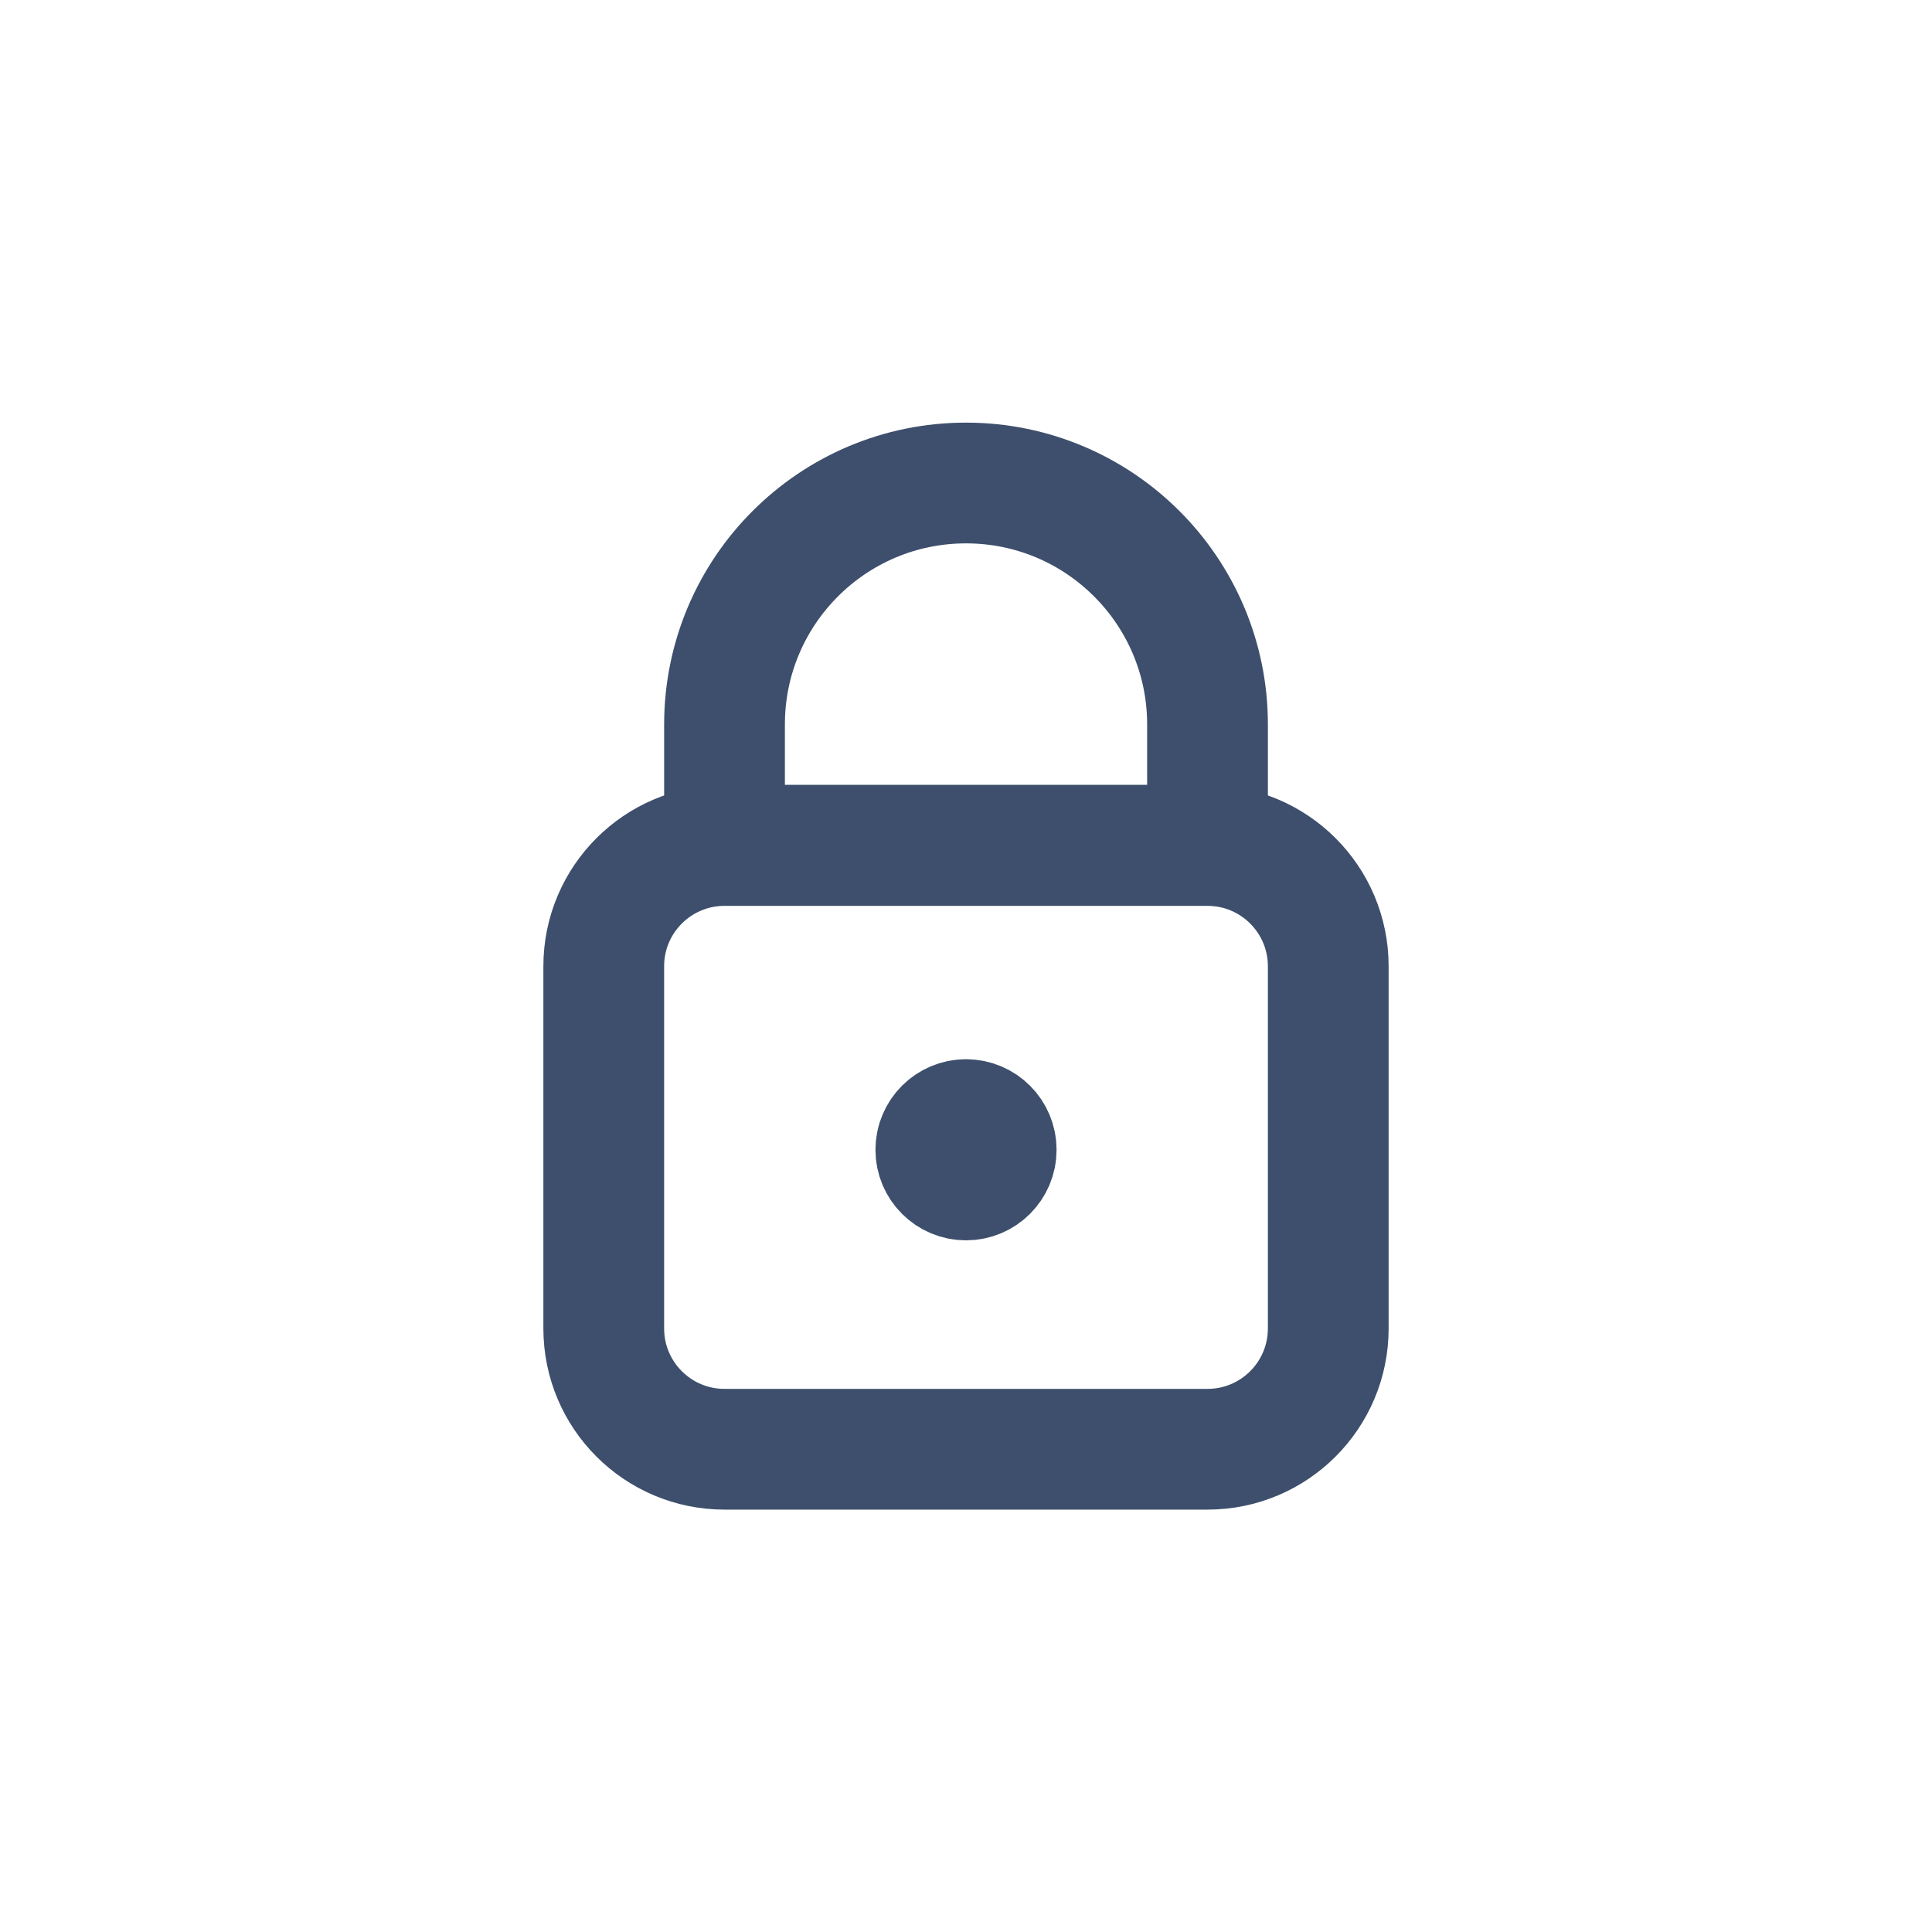
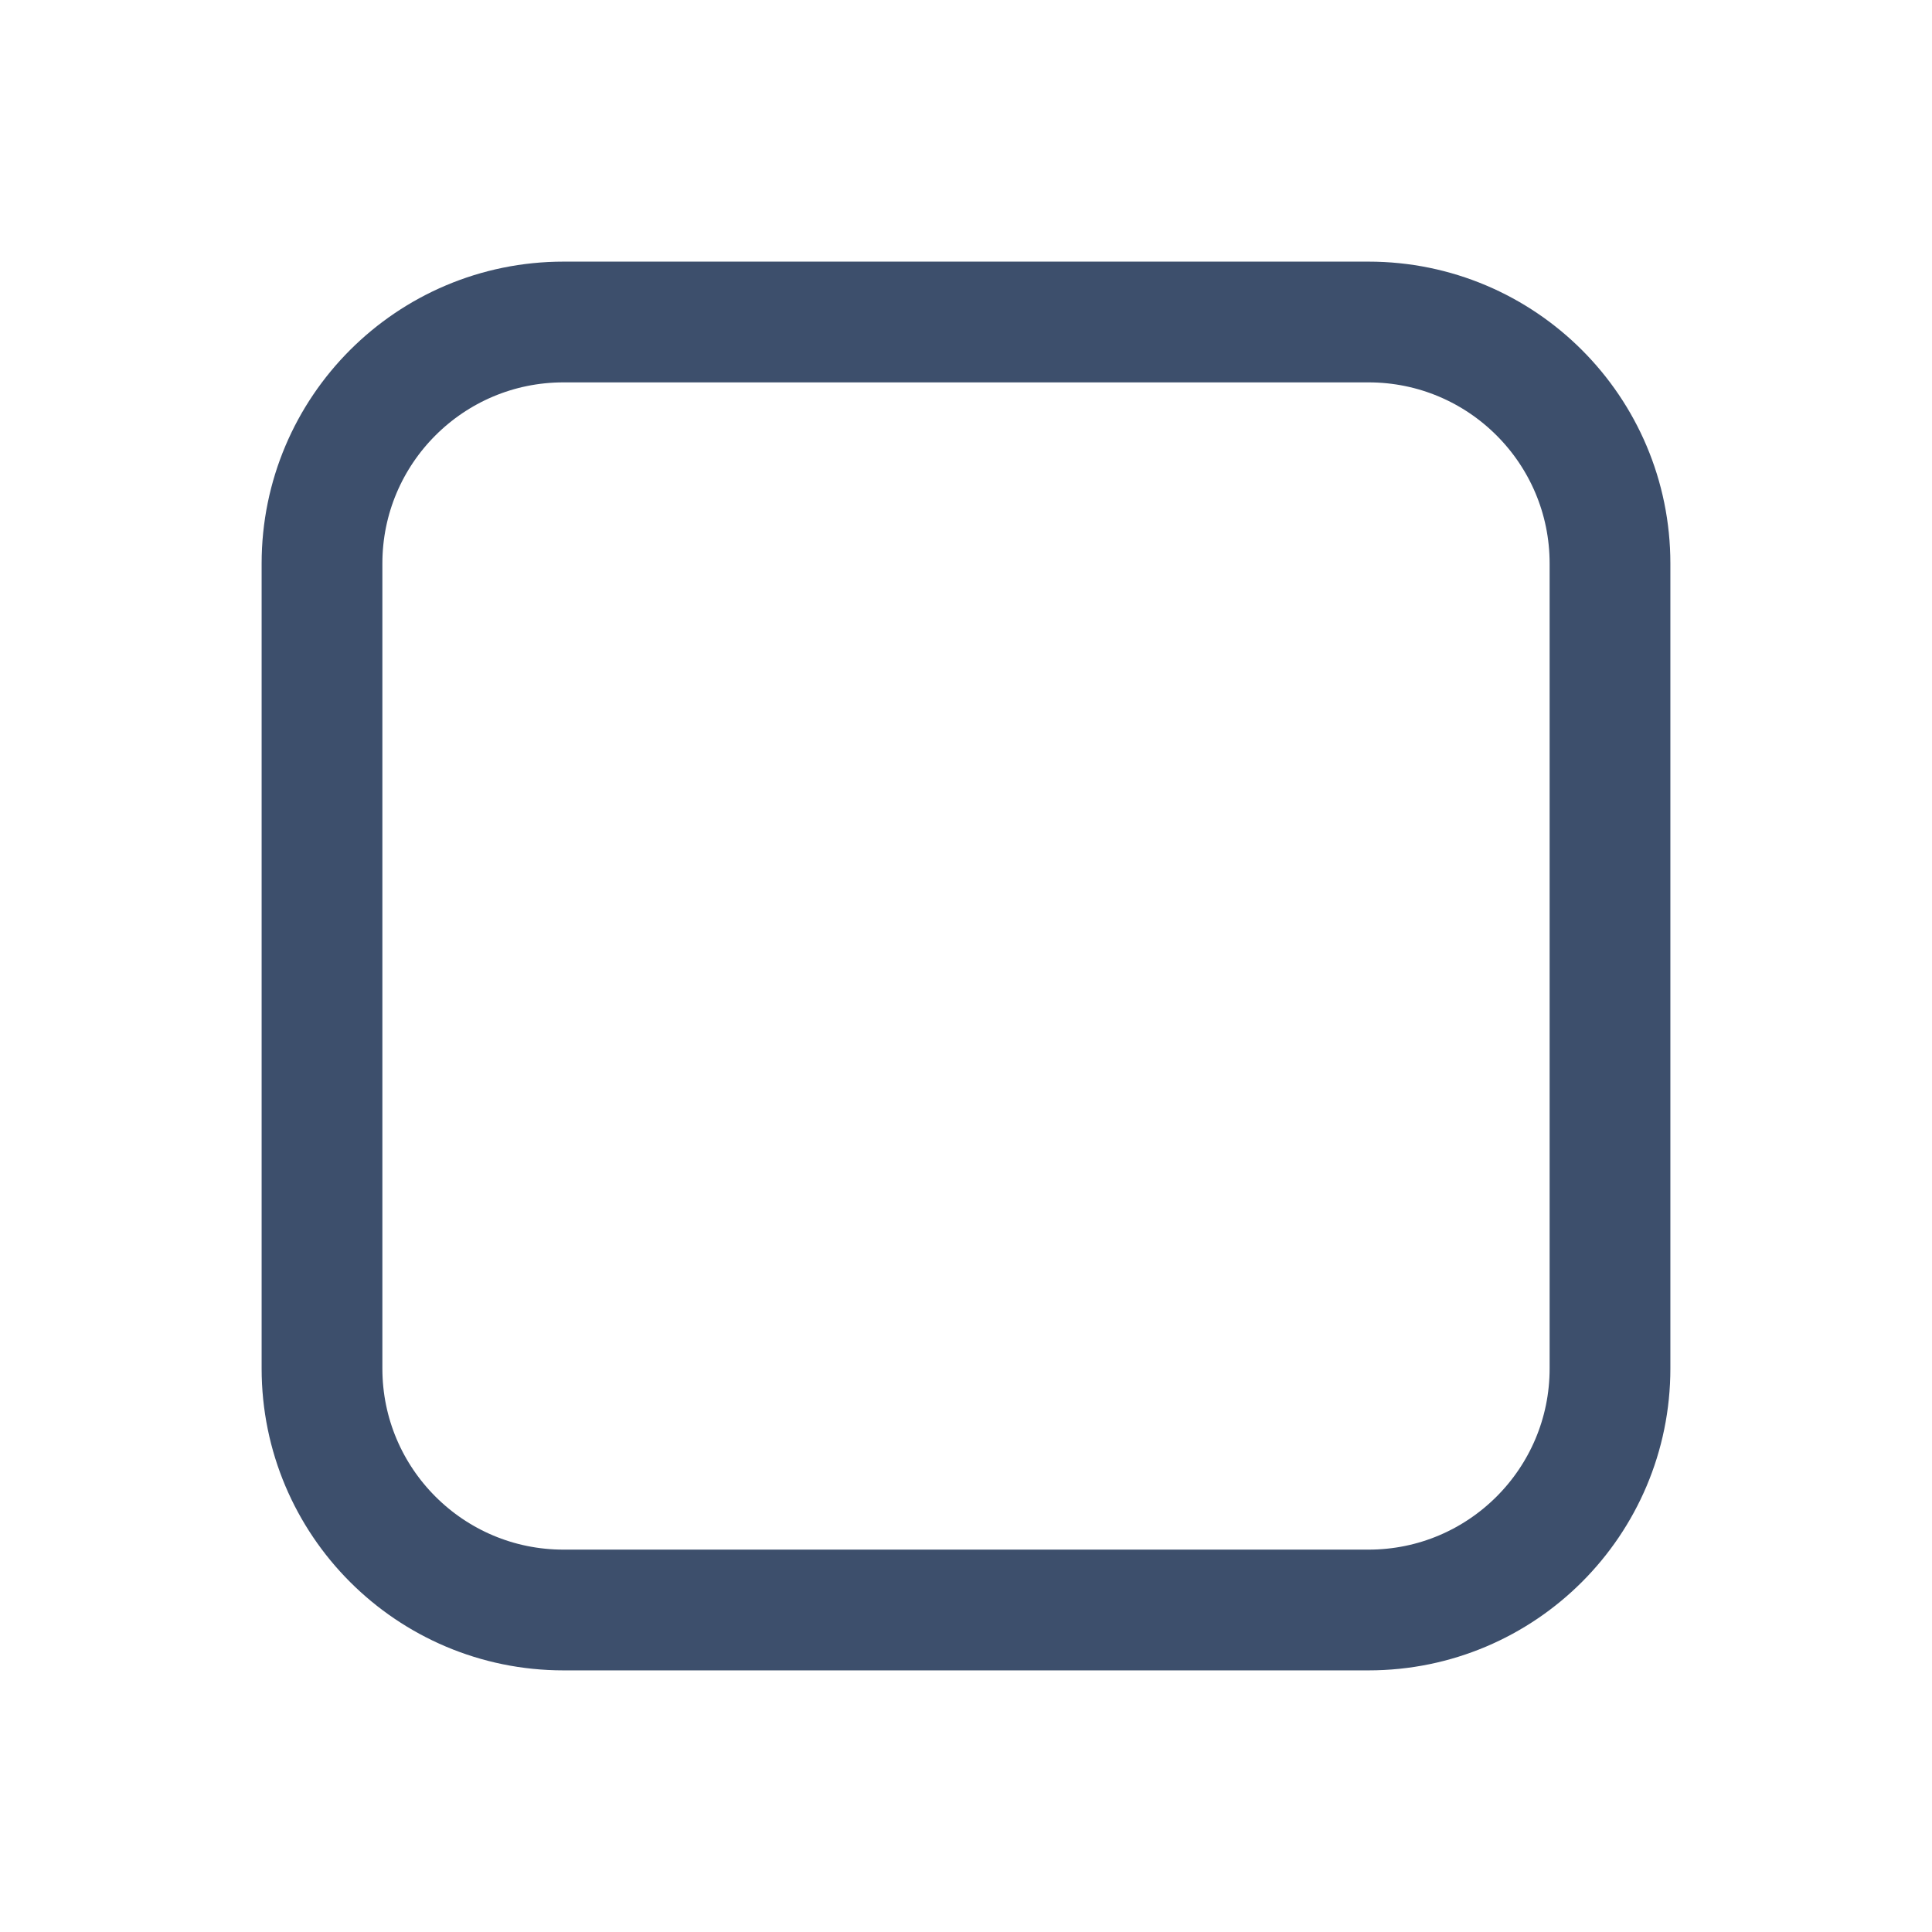
<svg xmlns="http://www.w3.org/2000/svg" viewBox="0 0 24 24">
  <defs>
-     <style>.a,.b{fill:none;}.b{stroke:#3d4f6c;stroke-linecap:round;stroke-linejoin:round;stroke-width:1.5px;}</style>
+     <style>.a,.b{fill:none;}.a{stroke:#3d4f6c;stroke-linecap:round;stroke-linejoin:round;stroke-width:1.5px;}</style>
  </defs>
-   <g transform="translate(-968.5 -186.5)">
-     <rect class="a" width="24" height="24" transform="translate(968.5 186.5)" />
-     <g transform="translate(-83.999 -1047.5)">
-       <g transform="translate(-4692 3124)">
-         <rect class="b" width="9" height="7.5" rx="1.5" transform="translate(5751.999 -1879.497)" />
-         <path class="b" d="M12.009,10.5h0a3,3,0,0,0-3,3V15h6V13.5a3,3,0,0,0-3-3Z" transform="translate(5744.49 -1894.5)" />
-         <path class="b" d="M12.009,18.408a.375.375,0,1,1-.375.375.375.375,0,0,1,.375-.375" transform="translate(5744.49 -1894.5)" />
-       </g>
-     </g>
+   <g transform="translate(-271.5 -608.5)">
+     <rect class="a" width="16" height="16" rx="3" transform="translate(275.5 612.5)" />
+     <rect class="b" width="24" height="24" transform="translate(271.5 608.5)" />
+     <rect class="b" width="24" height="24" transform="translate(271.5 608.5)" />
  </g>
</svg>
